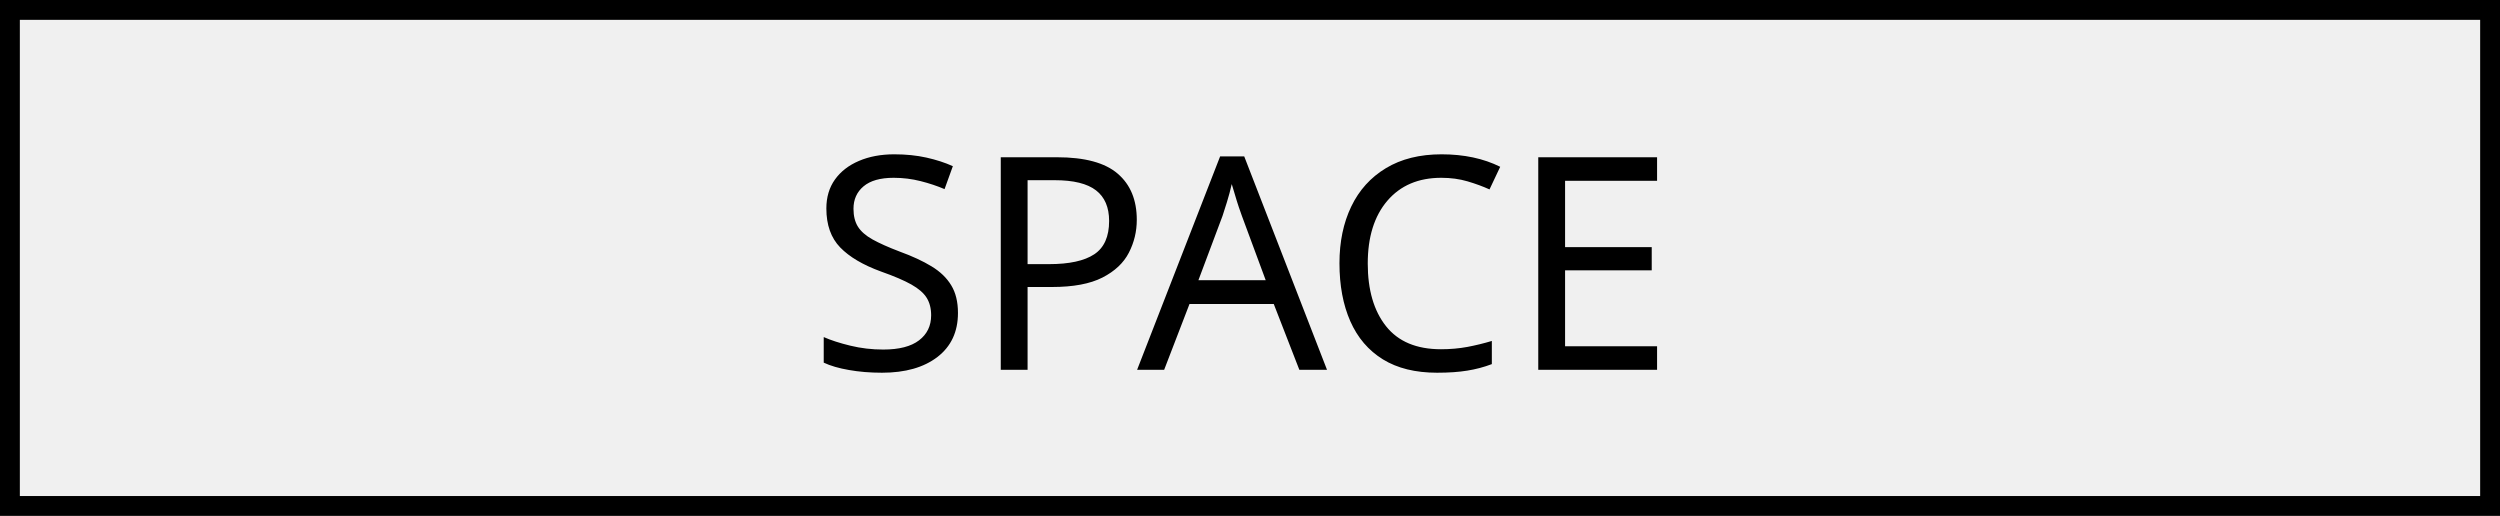
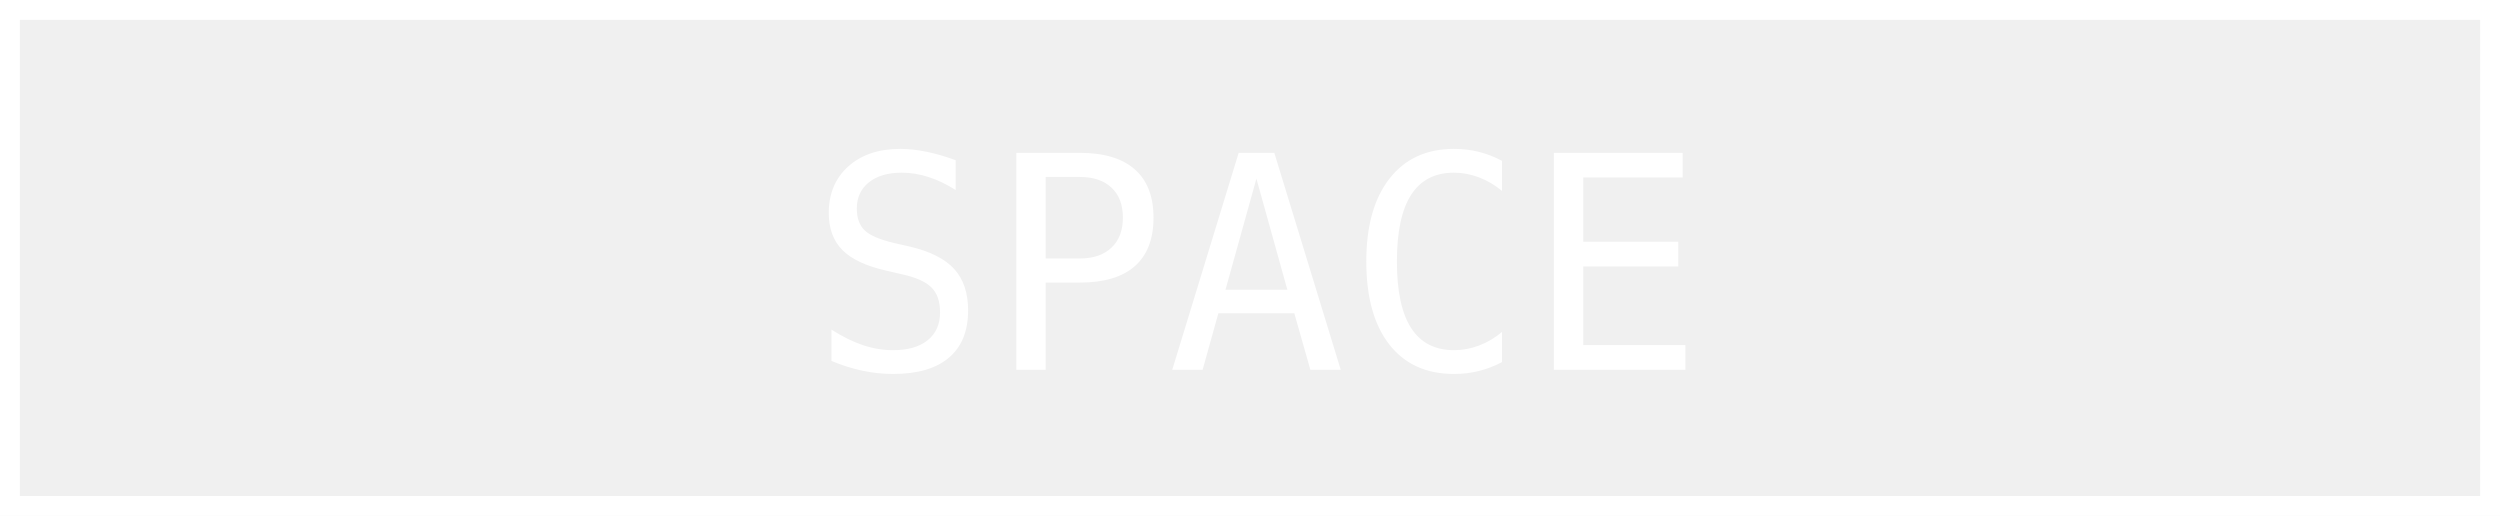
<svg xmlns="http://www.w3.org/2000/svg" width="504" height="104">
  <g>
    <rect fill="none" id="canvas_background" height="106" width="506" y="-1" x="-1" />
    <g display="none" overflow="visible" y="0" x="0" height="100%" width="100%" id="canvasGrid">
      <rect fill="url(#gridpattern)" stroke-width="0" y="0" x="0" height="100%" width="100%" />
    </g>
  </g>
  <g>
-     <rect id="svg_1" height="100" width="500" y="2" x="2" stroke-width="4" stroke="#000" fill="none" />
-     <text xml:space="preserve" text-anchor="start" font-family="'Rounded Mplus 1c'" font-size="60" id="svg_19" y="74.547" x="163" fill-opacity="null" stroke-opacity="null" stroke-width="0" stroke="#000" fill="#000000">SPACE</text>
+     <rect id="svg_1" height="100" width="500" y="2" x="2" stroke-width="4" stroke="#ffffff" fill="none" />
+     <text xml:space="preserve" text-anchor="start" font-family="monospace" font-size="60" id="svg_19" y="74.547" x="163" fill-opacity="null" stroke-opacity="null" stroke-width="0" stroke="#ffffff" fill="#ffffff">SPACE</text>
  </g>
</svg>
